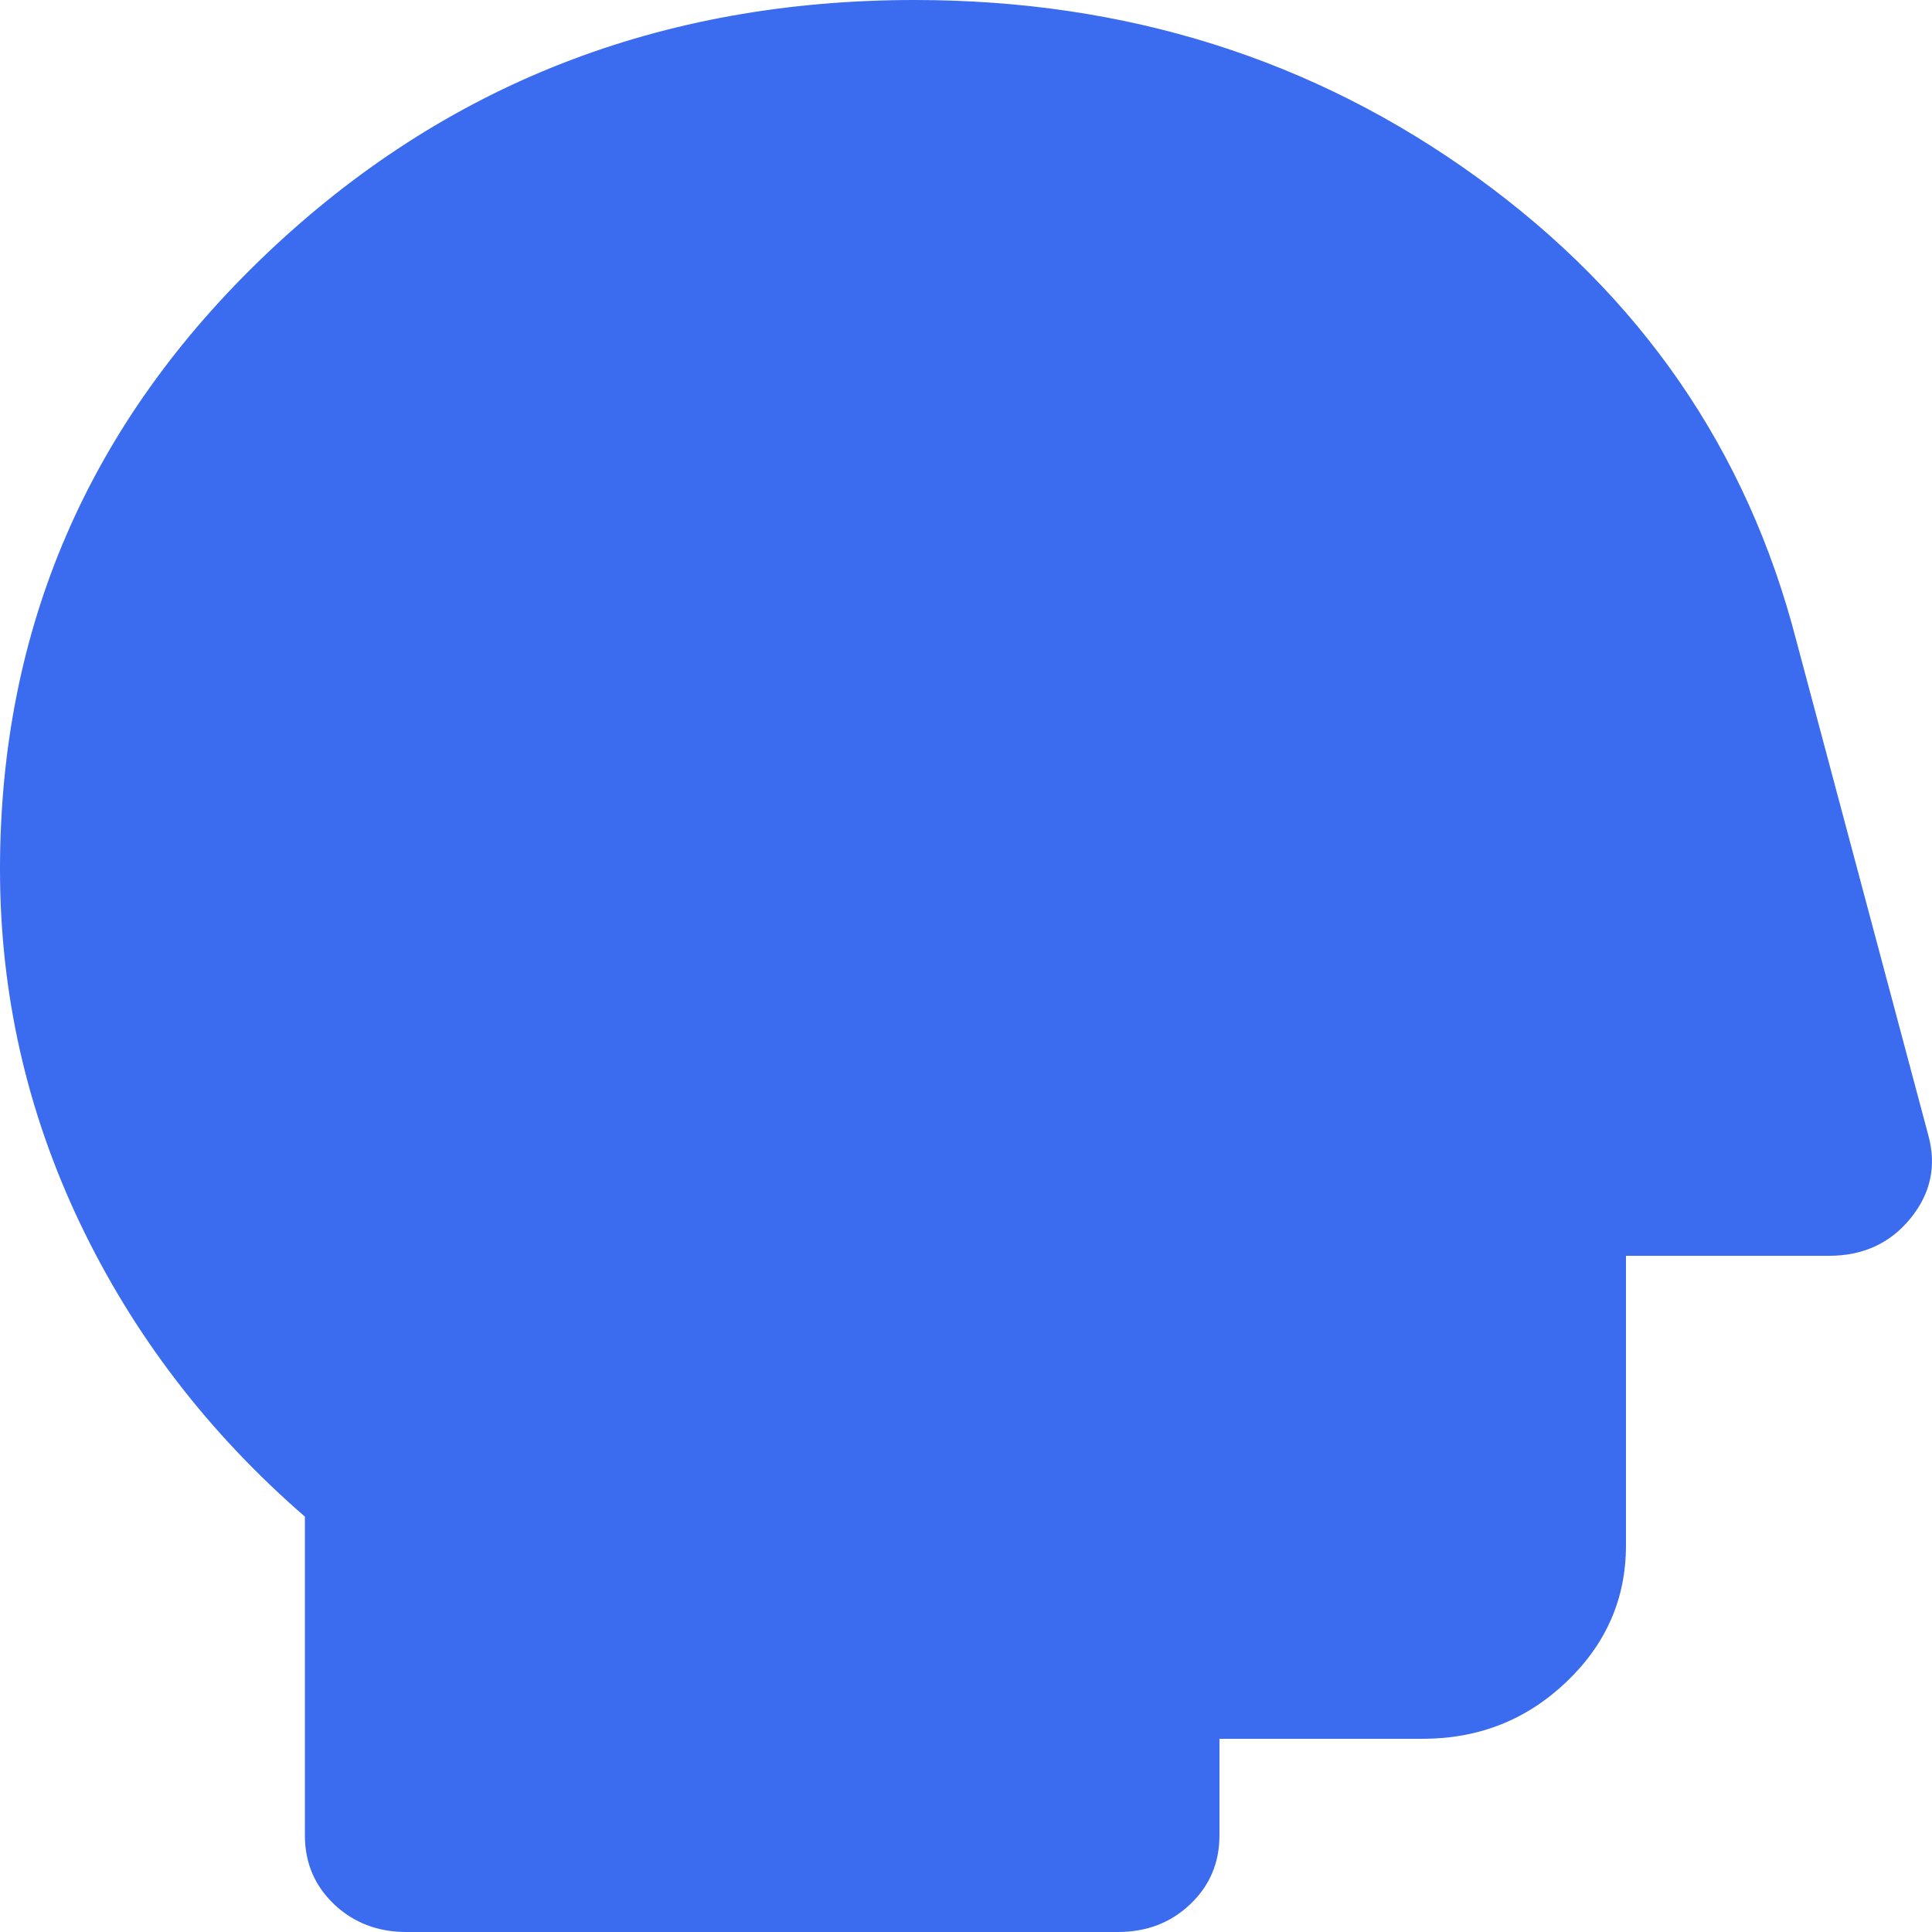
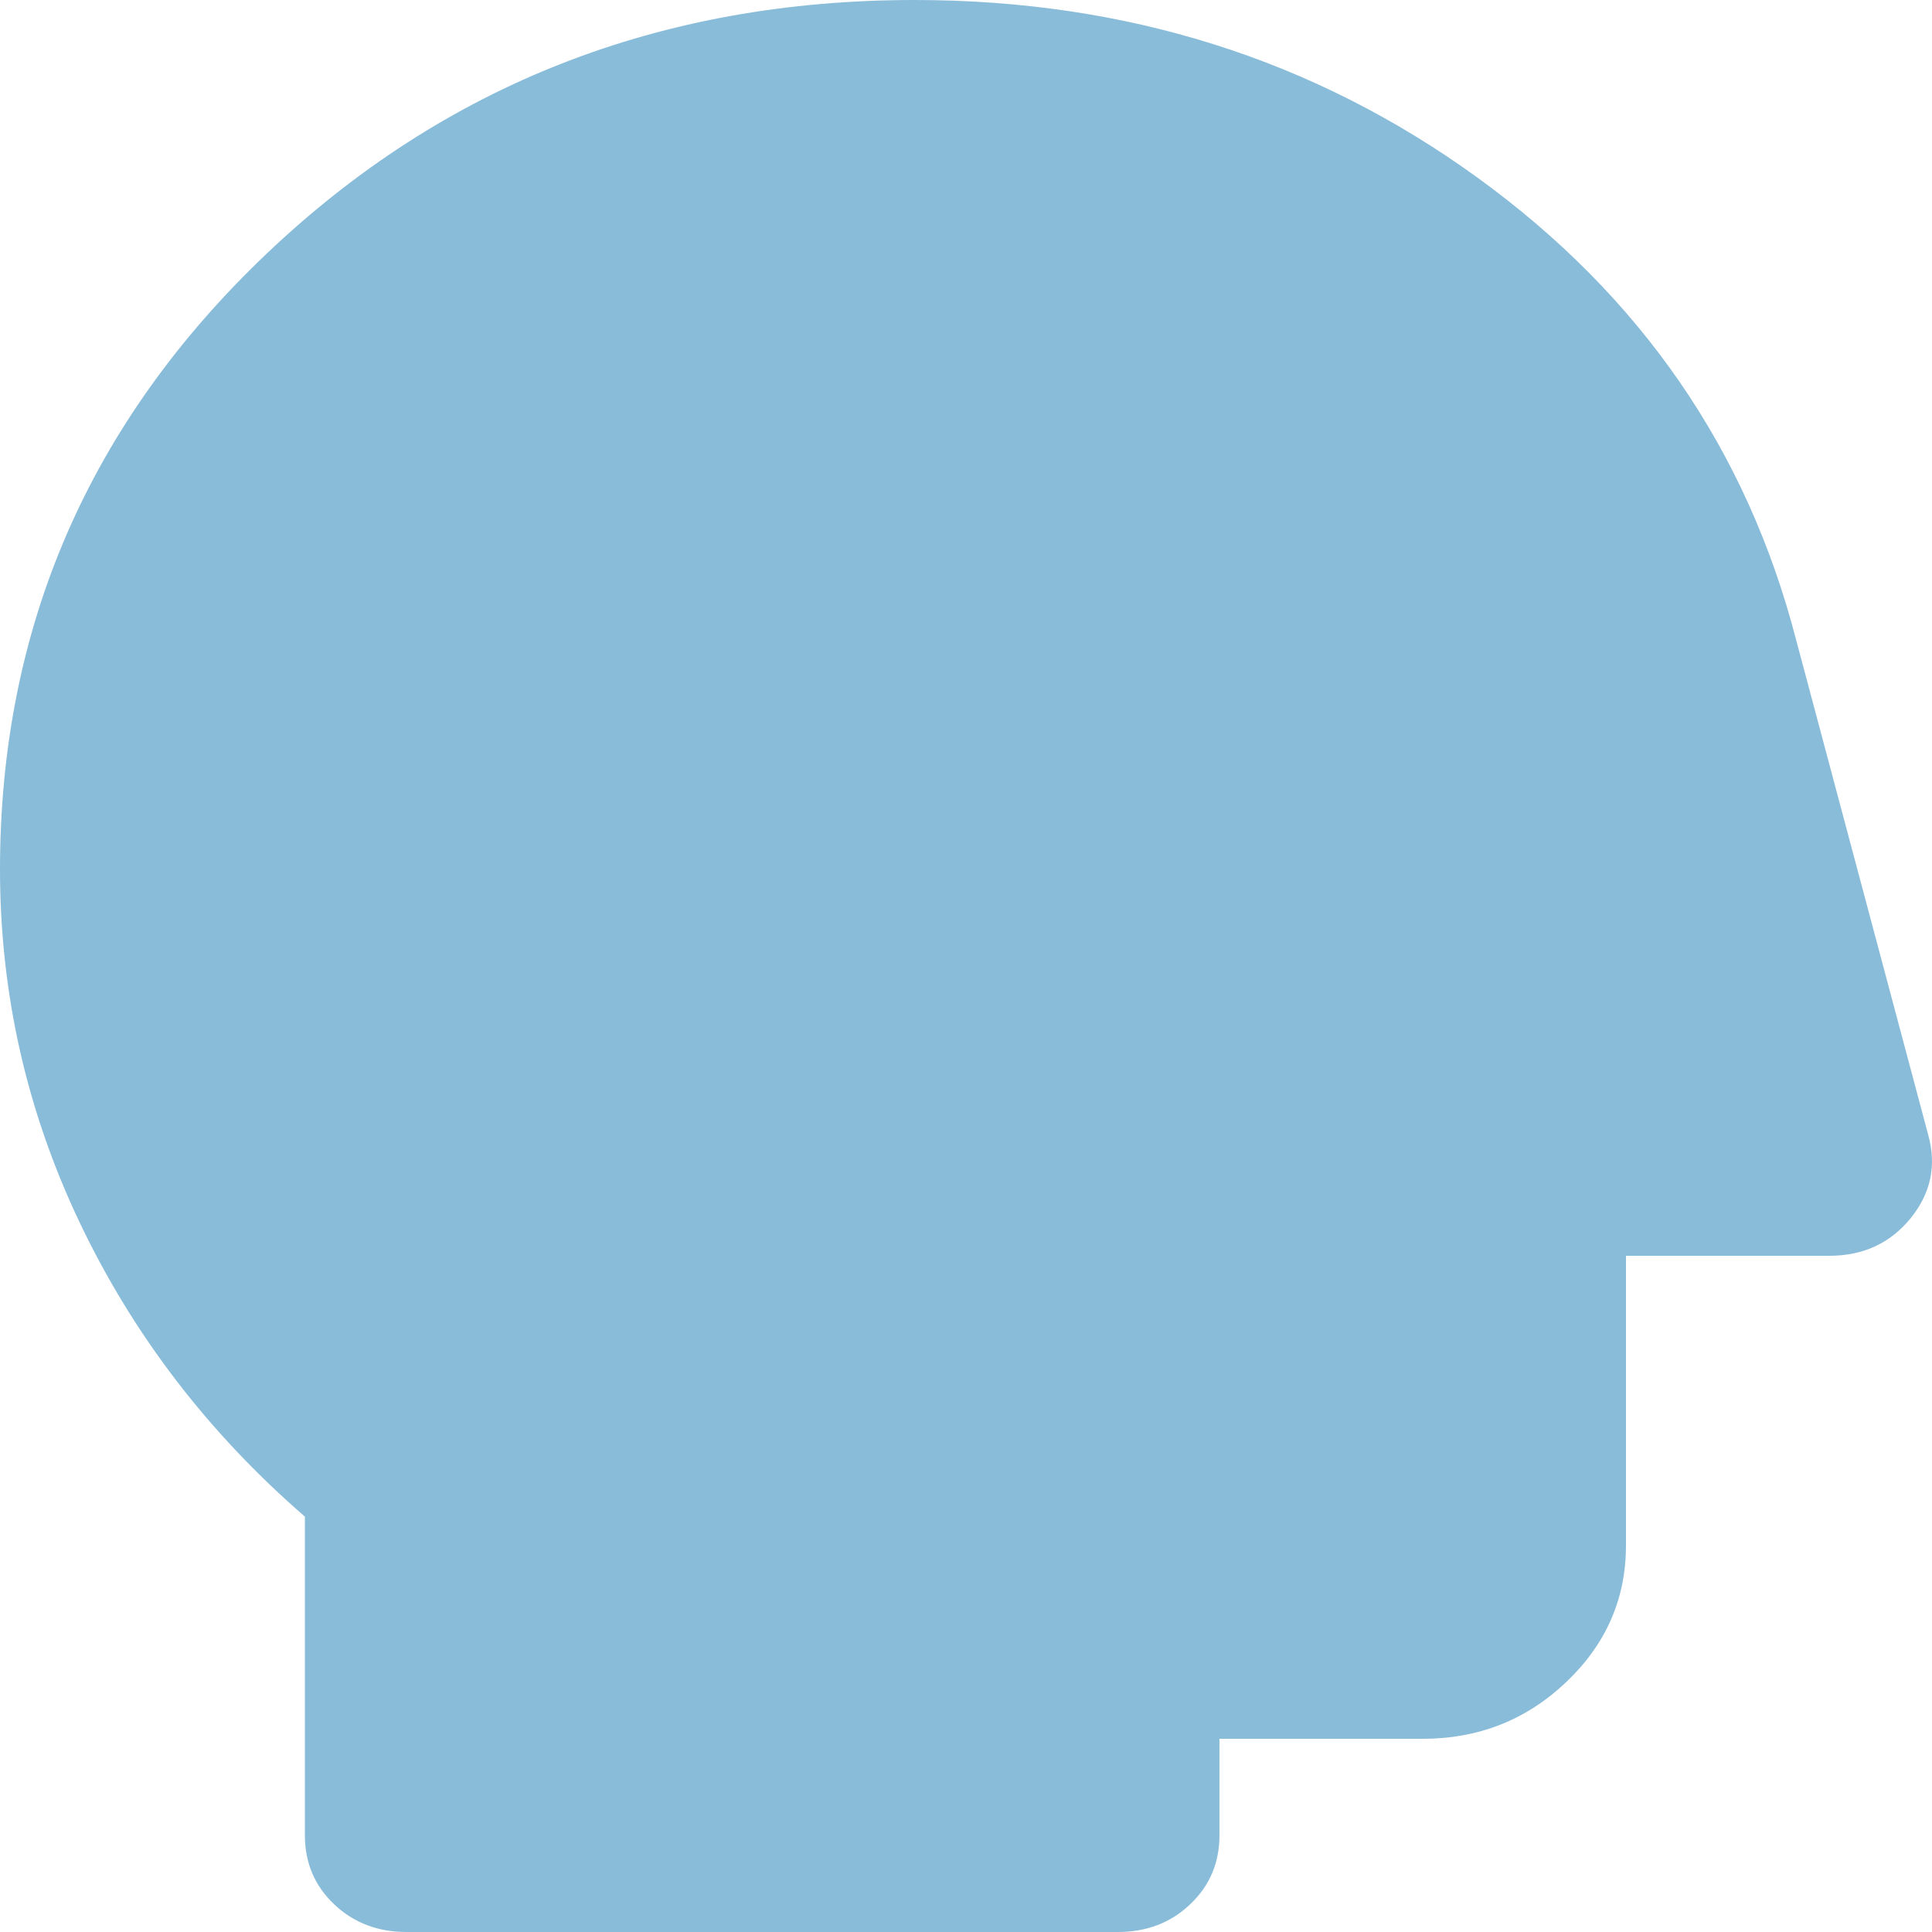
<svg xmlns="http://www.w3.org/2000/svg" width="32" height="32" viewBox="0 0 32 32" fill="none">
-   <path d="M6.733 32C6.256 32 5.856 31.847 5.533 31.54C5.211 31.233 5.05 30.853 5.05 30.4V25.12C3.45 23.733 2.209 22.113 1.325 20.26C0.442 18.407 0 16.453 0 14.4C0 10.4 1.473 7 4.418 4.2C7.364 1.4 10.941 0 15.149 0C18.655 0 21.762 0.98 24.469 2.94C27.176 4.9 28.936 7.453 29.75 10.6L31.938 18.8C32.078 19.307 31.98 19.767 31.644 20.18C31.307 20.593 30.858 20.8 30.297 20.8H26.931V25.6C26.931 26.48 26.601 27.233 25.942 27.86C25.283 28.487 24.49 28.8 23.564 28.8H20.198V30.4C20.198 30.853 20.037 31.233 19.714 31.54C19.392 31.847 18.992 32 18.515 32H6.733Z" fill="#3B6BEE" />
+   <path d="M6.733 32C6.256 32 5.856 31.847 5.533 31.54C5.211 31.233 5.05 30.853 5.05 30.4V25.12C3.45 23.733 2.209 22.113 1.325 20.26C0.442 18.407 0 16.453 0 14.4C0 10.4 1.473 7 4.418 4.2C7.364 1.4 10.941 0 15.149 0C18.655 0 21.762 0.98 24.469 2.94C27.176 4.9 28.936 7.453 29.75 10.6L31.938 18.8C32.078 19.307 31.98 19.767 31.644 20.18C31.307 20.593 30.858 20.8 30.297 20.8H26.931V25.6C26.931 26.48 26.601 27.233 25.942 27.86C25.283 28.487 24.49 28.8 23.564 28.8H20.198V30.4C20.198 30.853 20.037 31.233 19.714 31.54C19.392 31.847 18.992 32 18.515 32H6.733Z" fill="#89BCD9" />
</svg>
